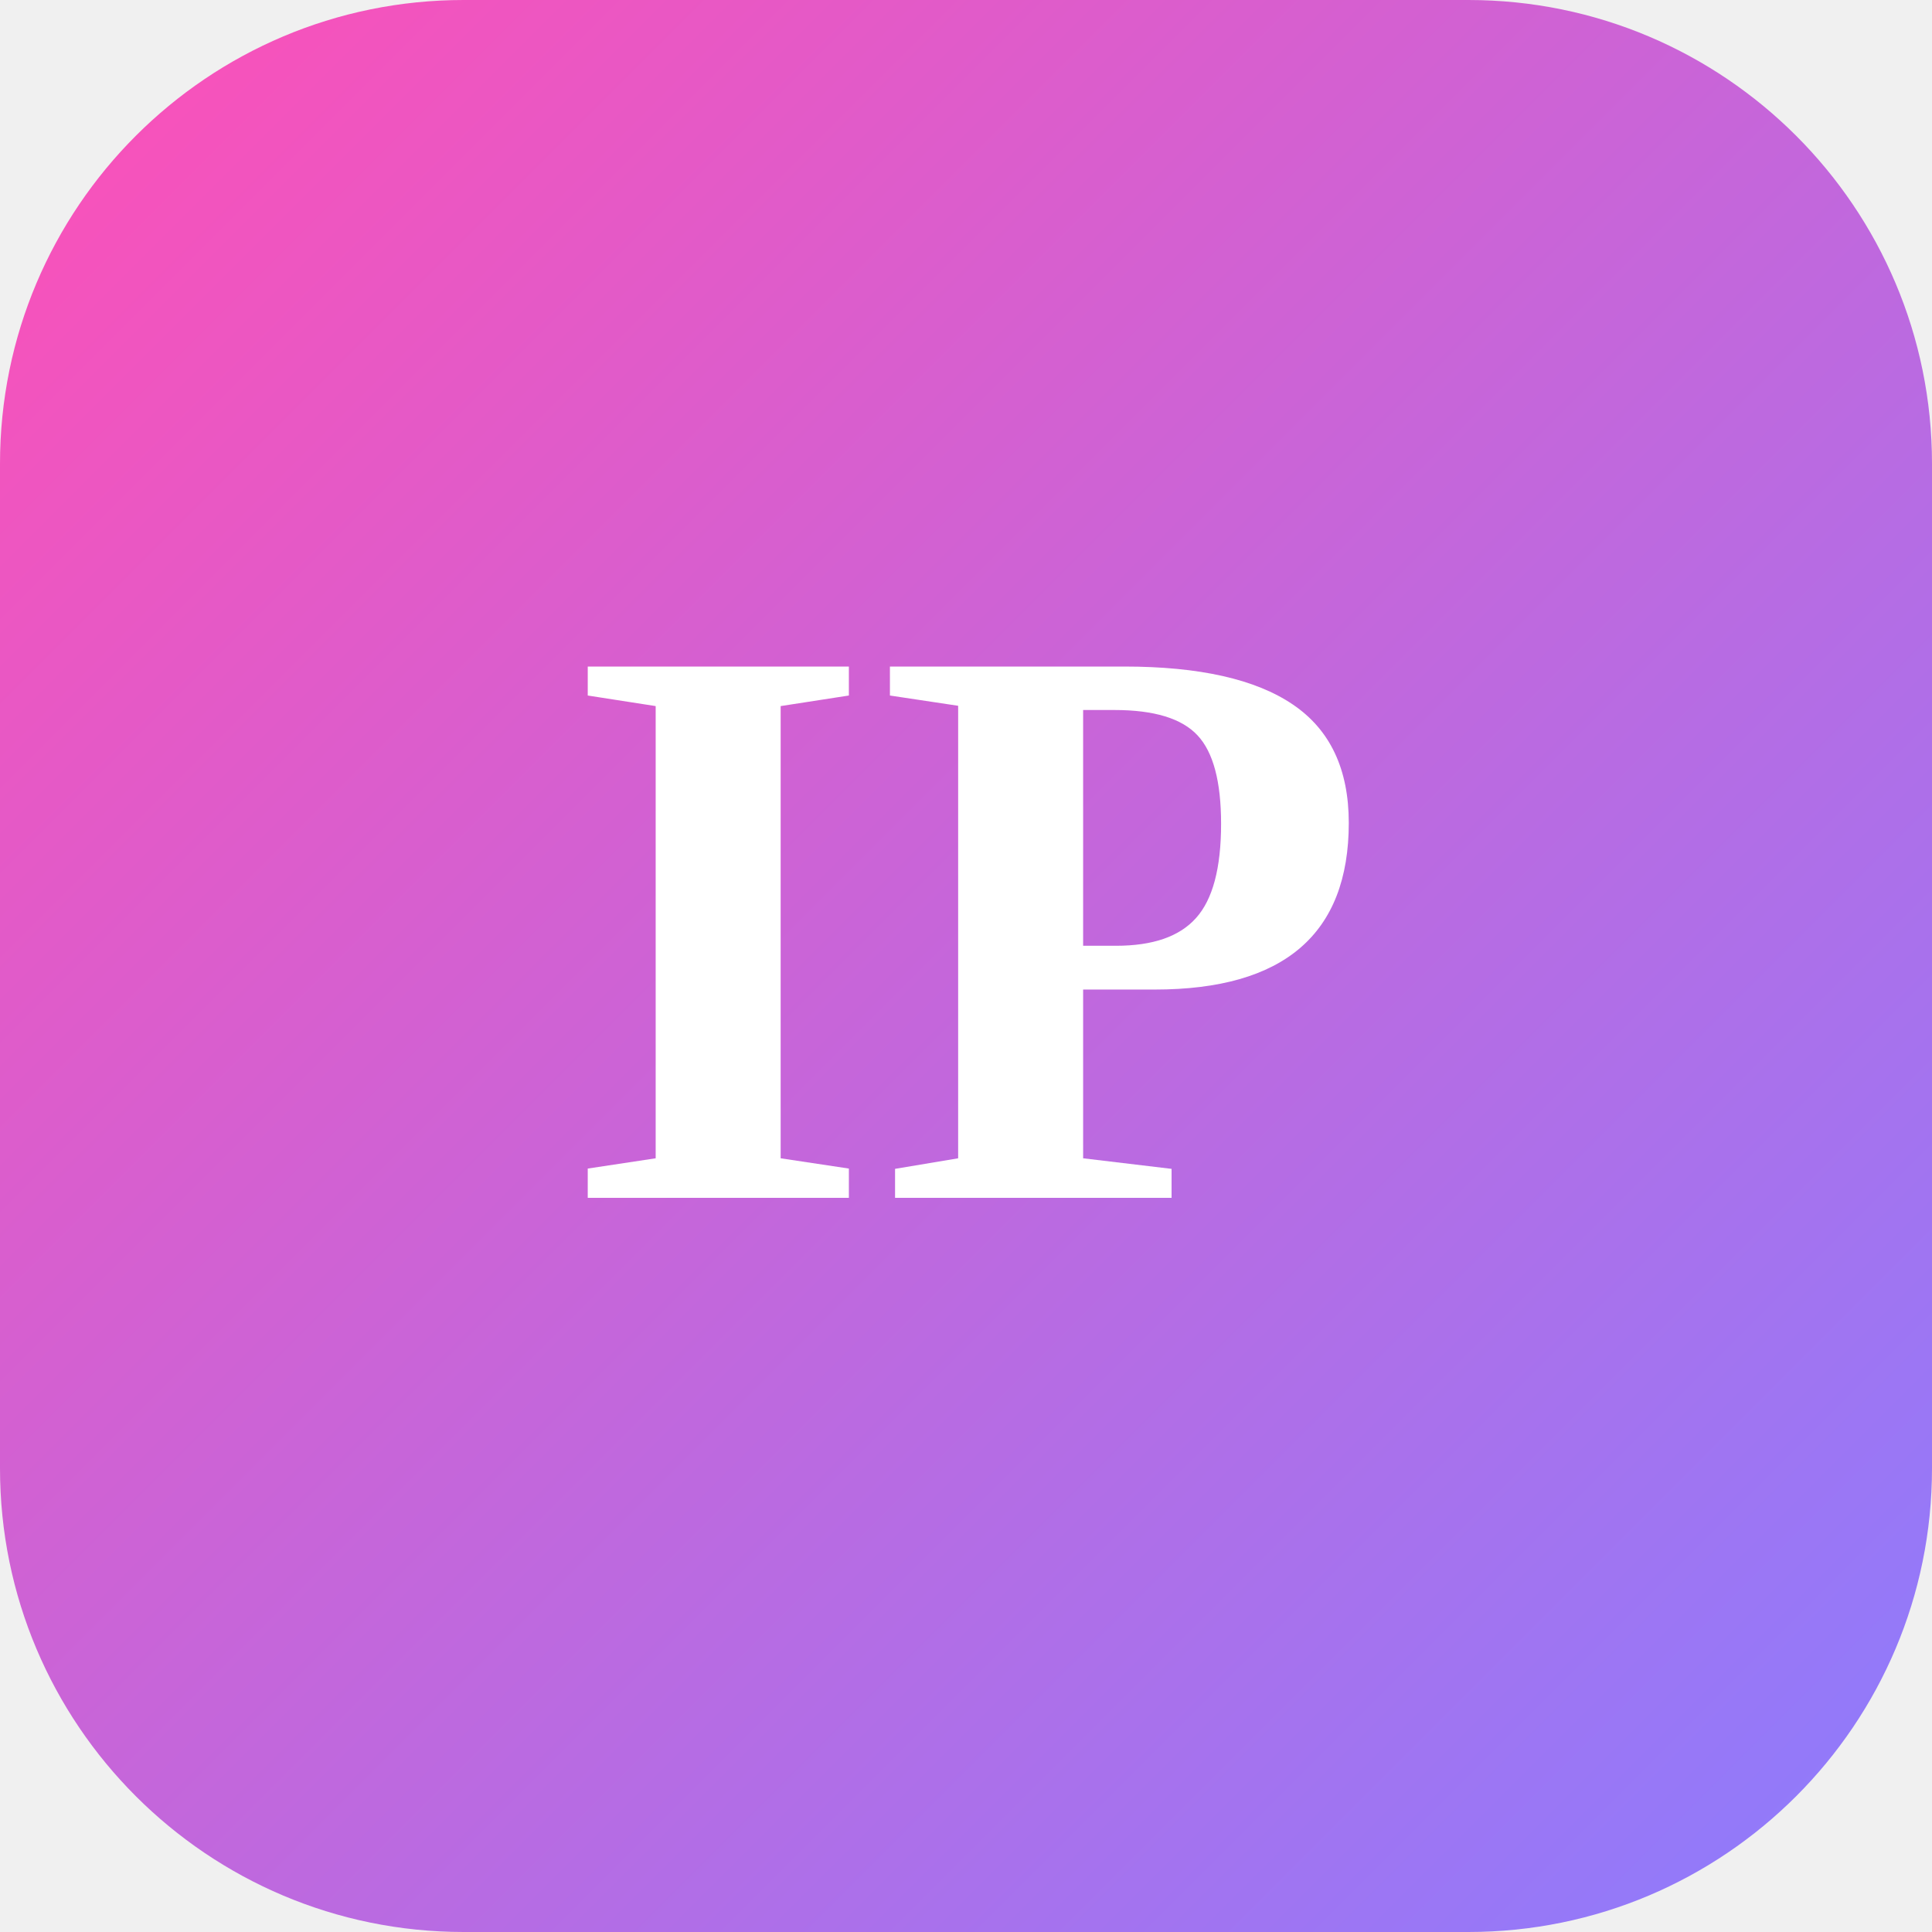
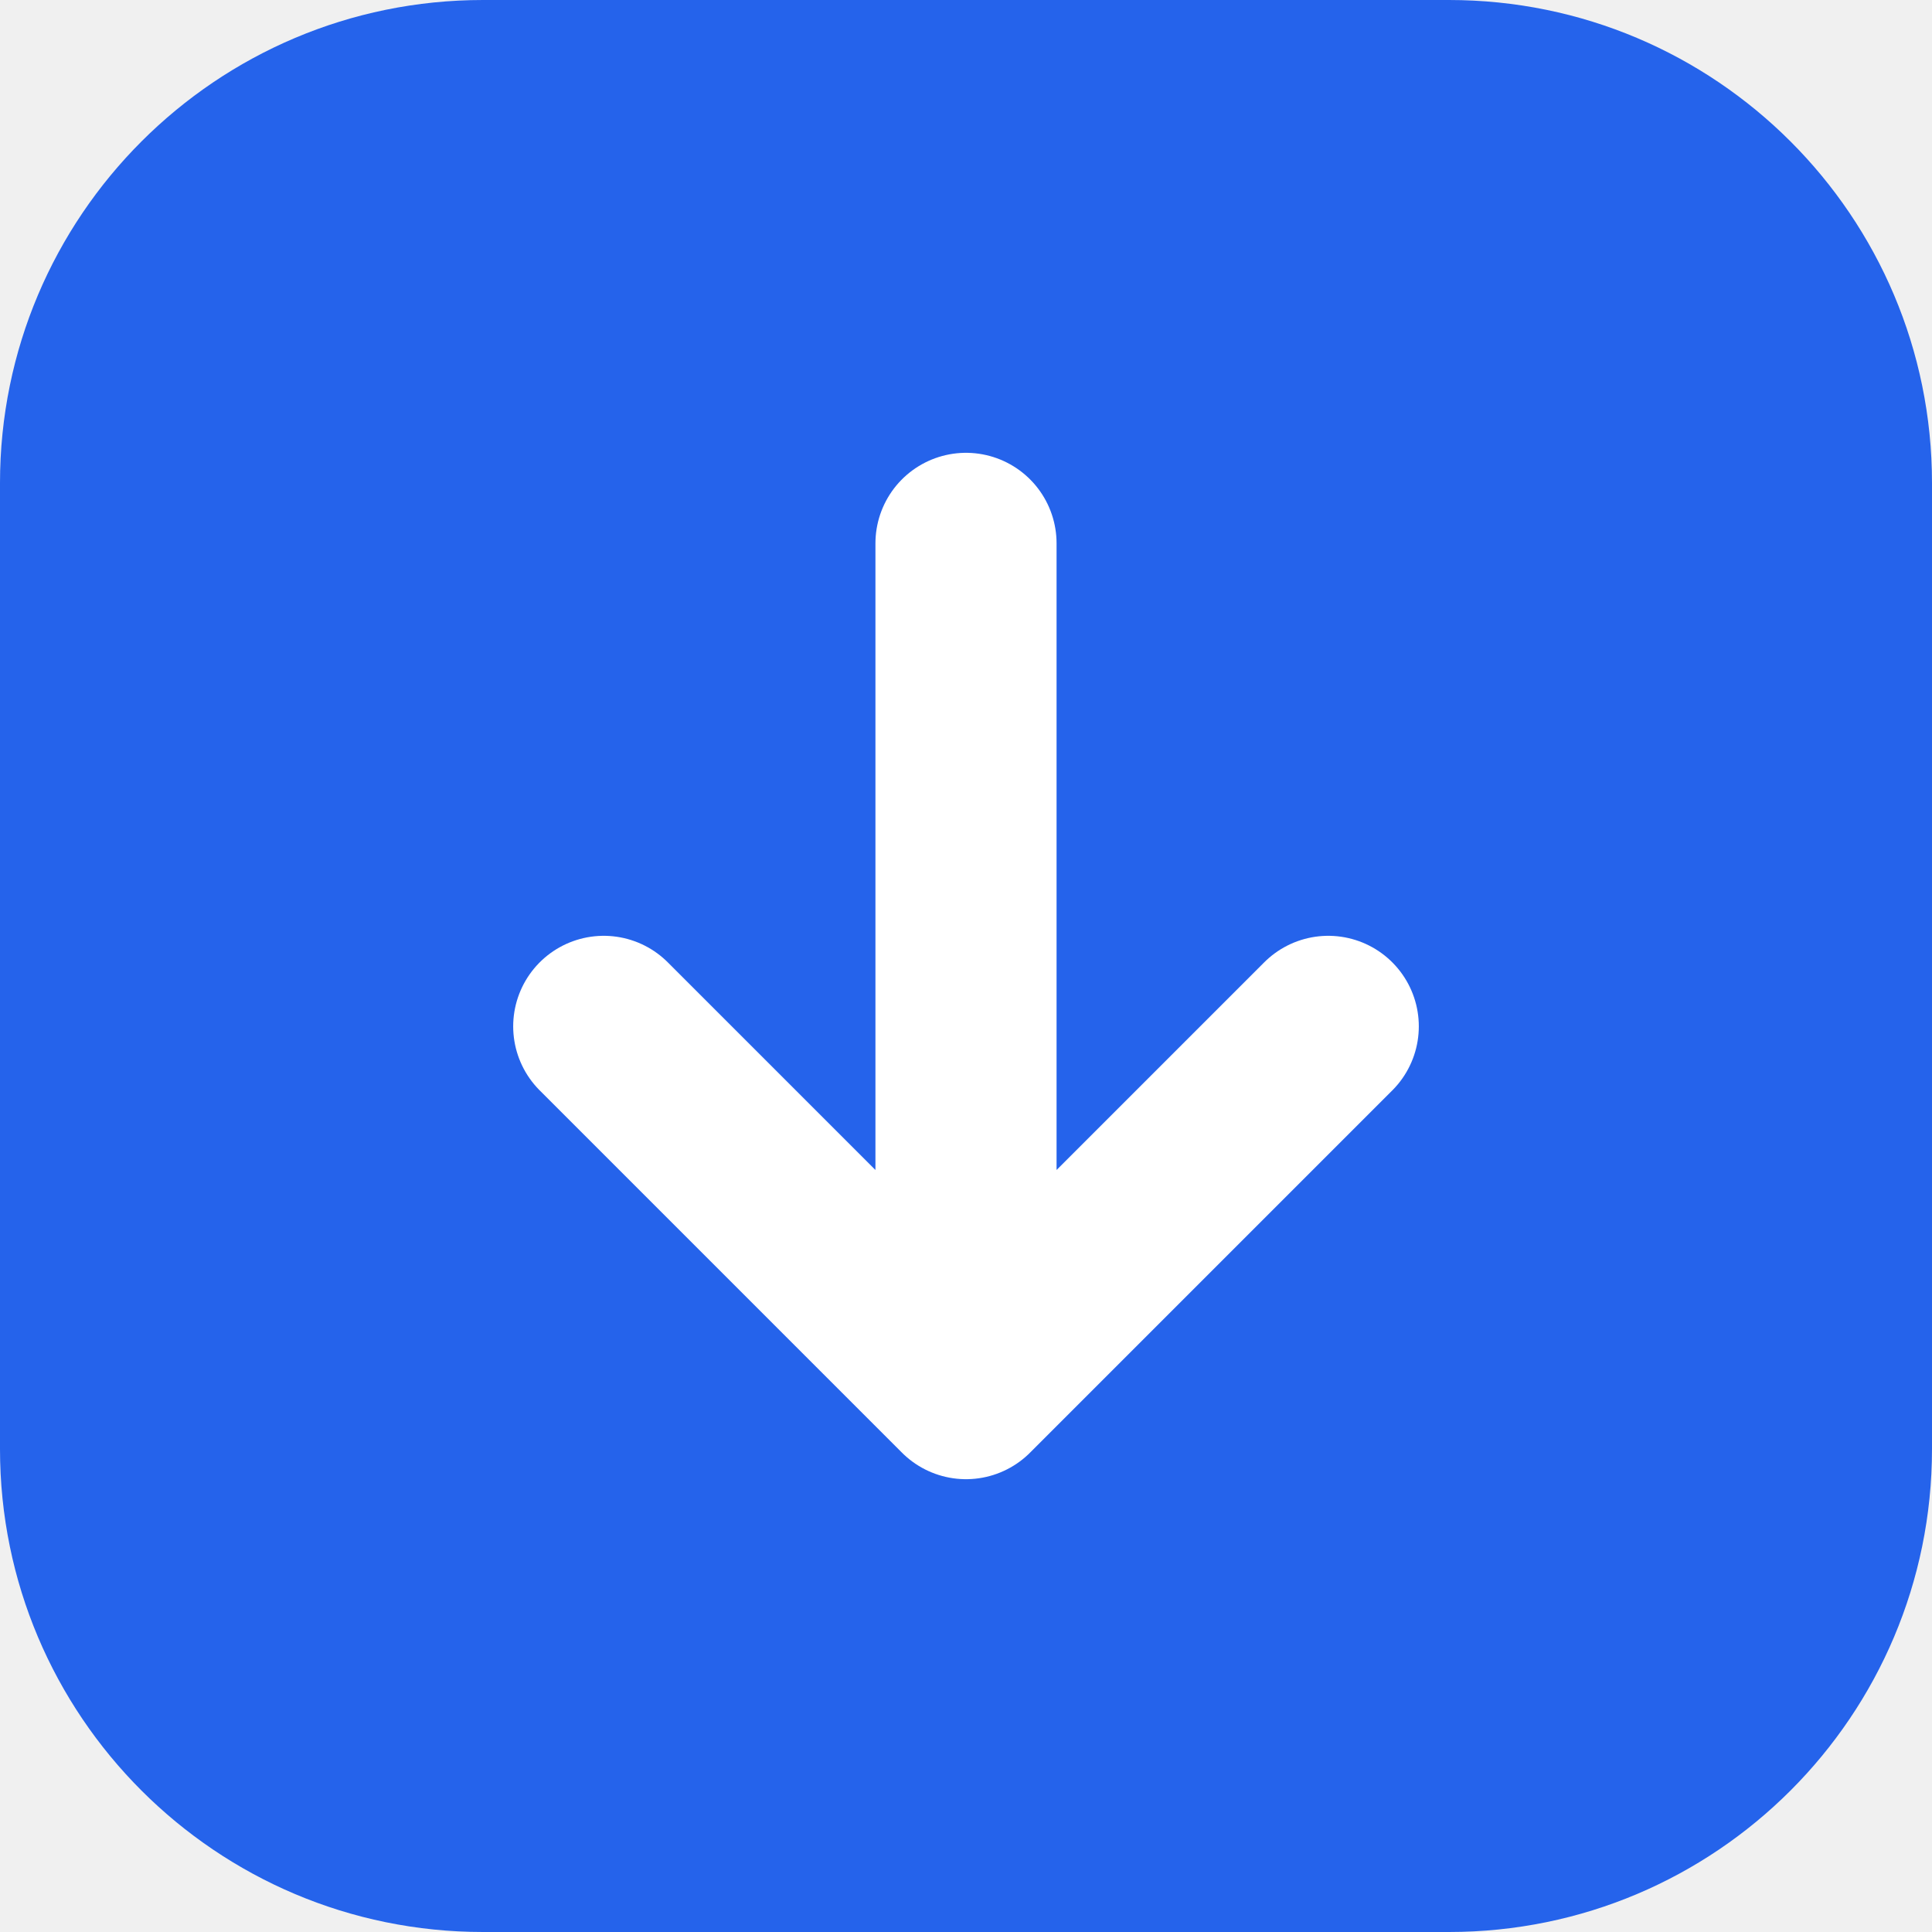
- <svg xmlns="http://www.w3.org/2000/svg" viewBox="0 0 100 100">
-   <defs>
-     <linearGradient id="g" x1="0" y1="0" x2="1" y2="1">
-       <stop offset="0%" stop-color="#ff4fb6" />
-       <stop offset="100%" stop-color="#8a7dff" />
-     </linearGradient>
-   </defs>
-   <rect width="100" height="100" rx="24" fill="url(#g)" />
-   <text x="50" y="62" font-size="42" font-weight="900" text-anchor="middle" fill="white">IP</text>
+ <svg xmlns="http://www.w3.org/2000/svg" width="64" height="64" viewBox="0 0 64 64" fill="none">
+   <rect width="64" height="64" rx="16" fill="#2563EB" />
+   <path d="M32 18V46M32 46L20 34M32 46L44 34" stroke="white" stroke-width="6" stroke-linecap="round" stroke-linejoin="round" />
</svg>
